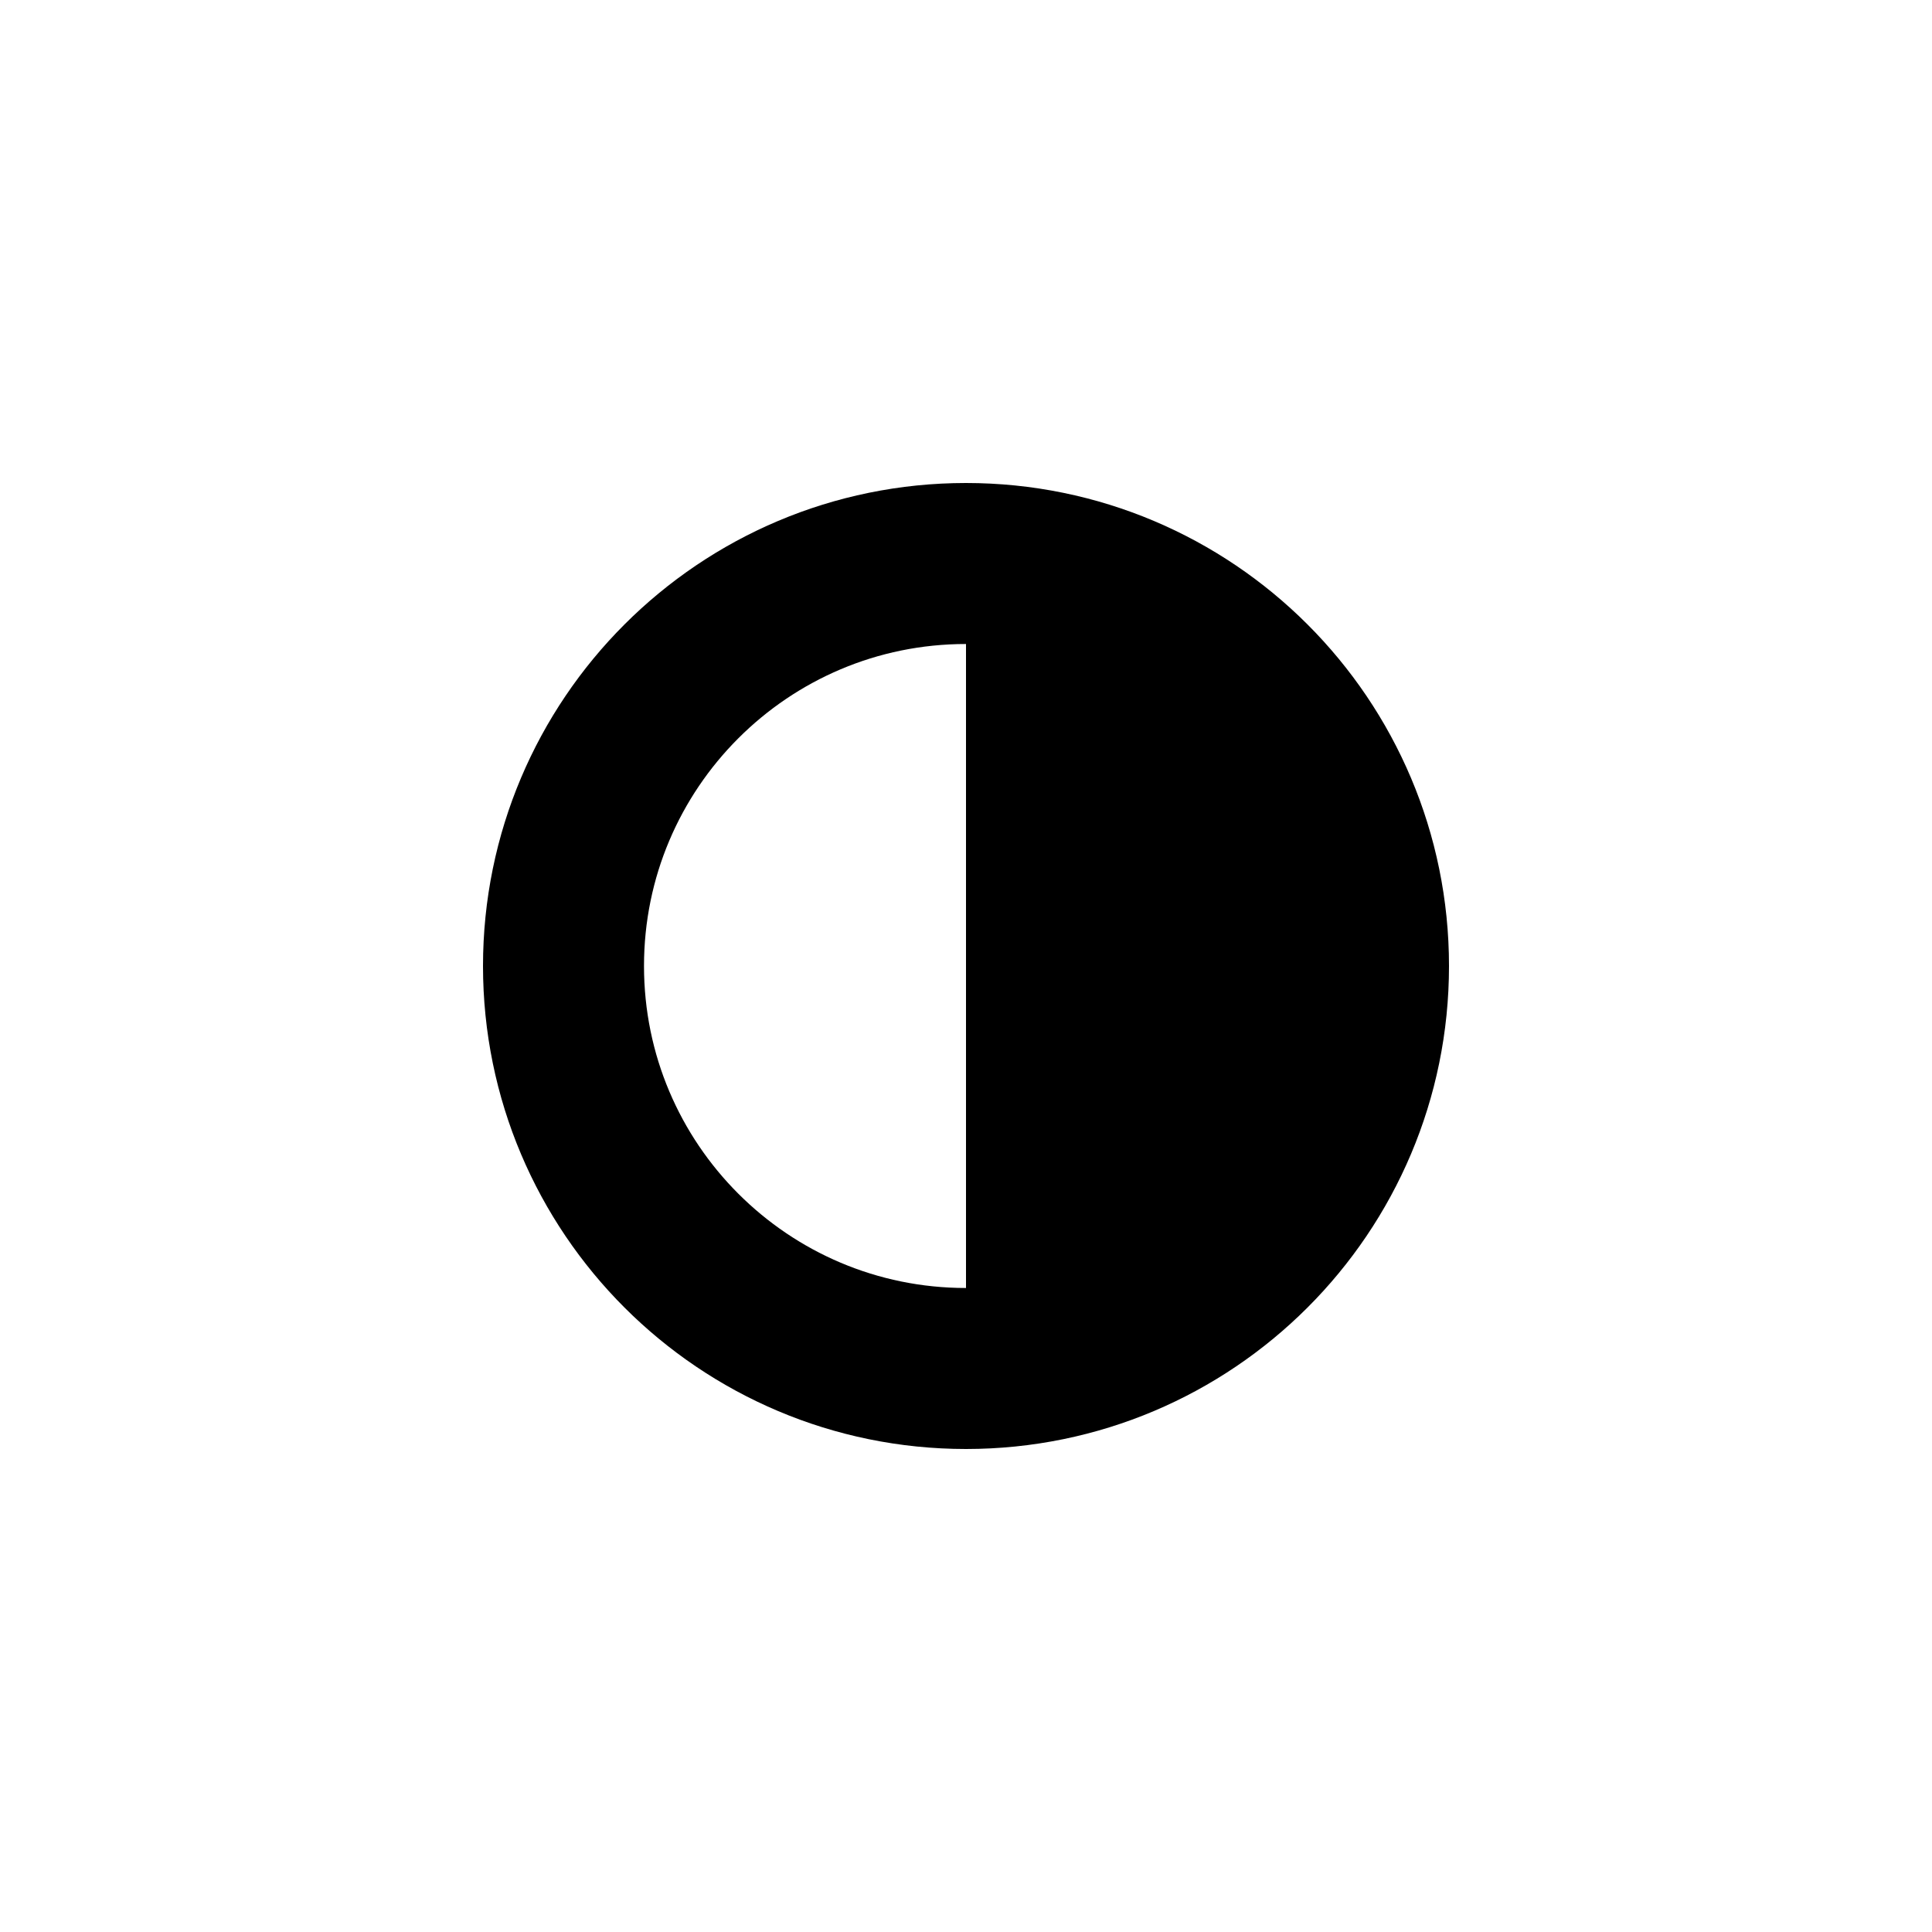
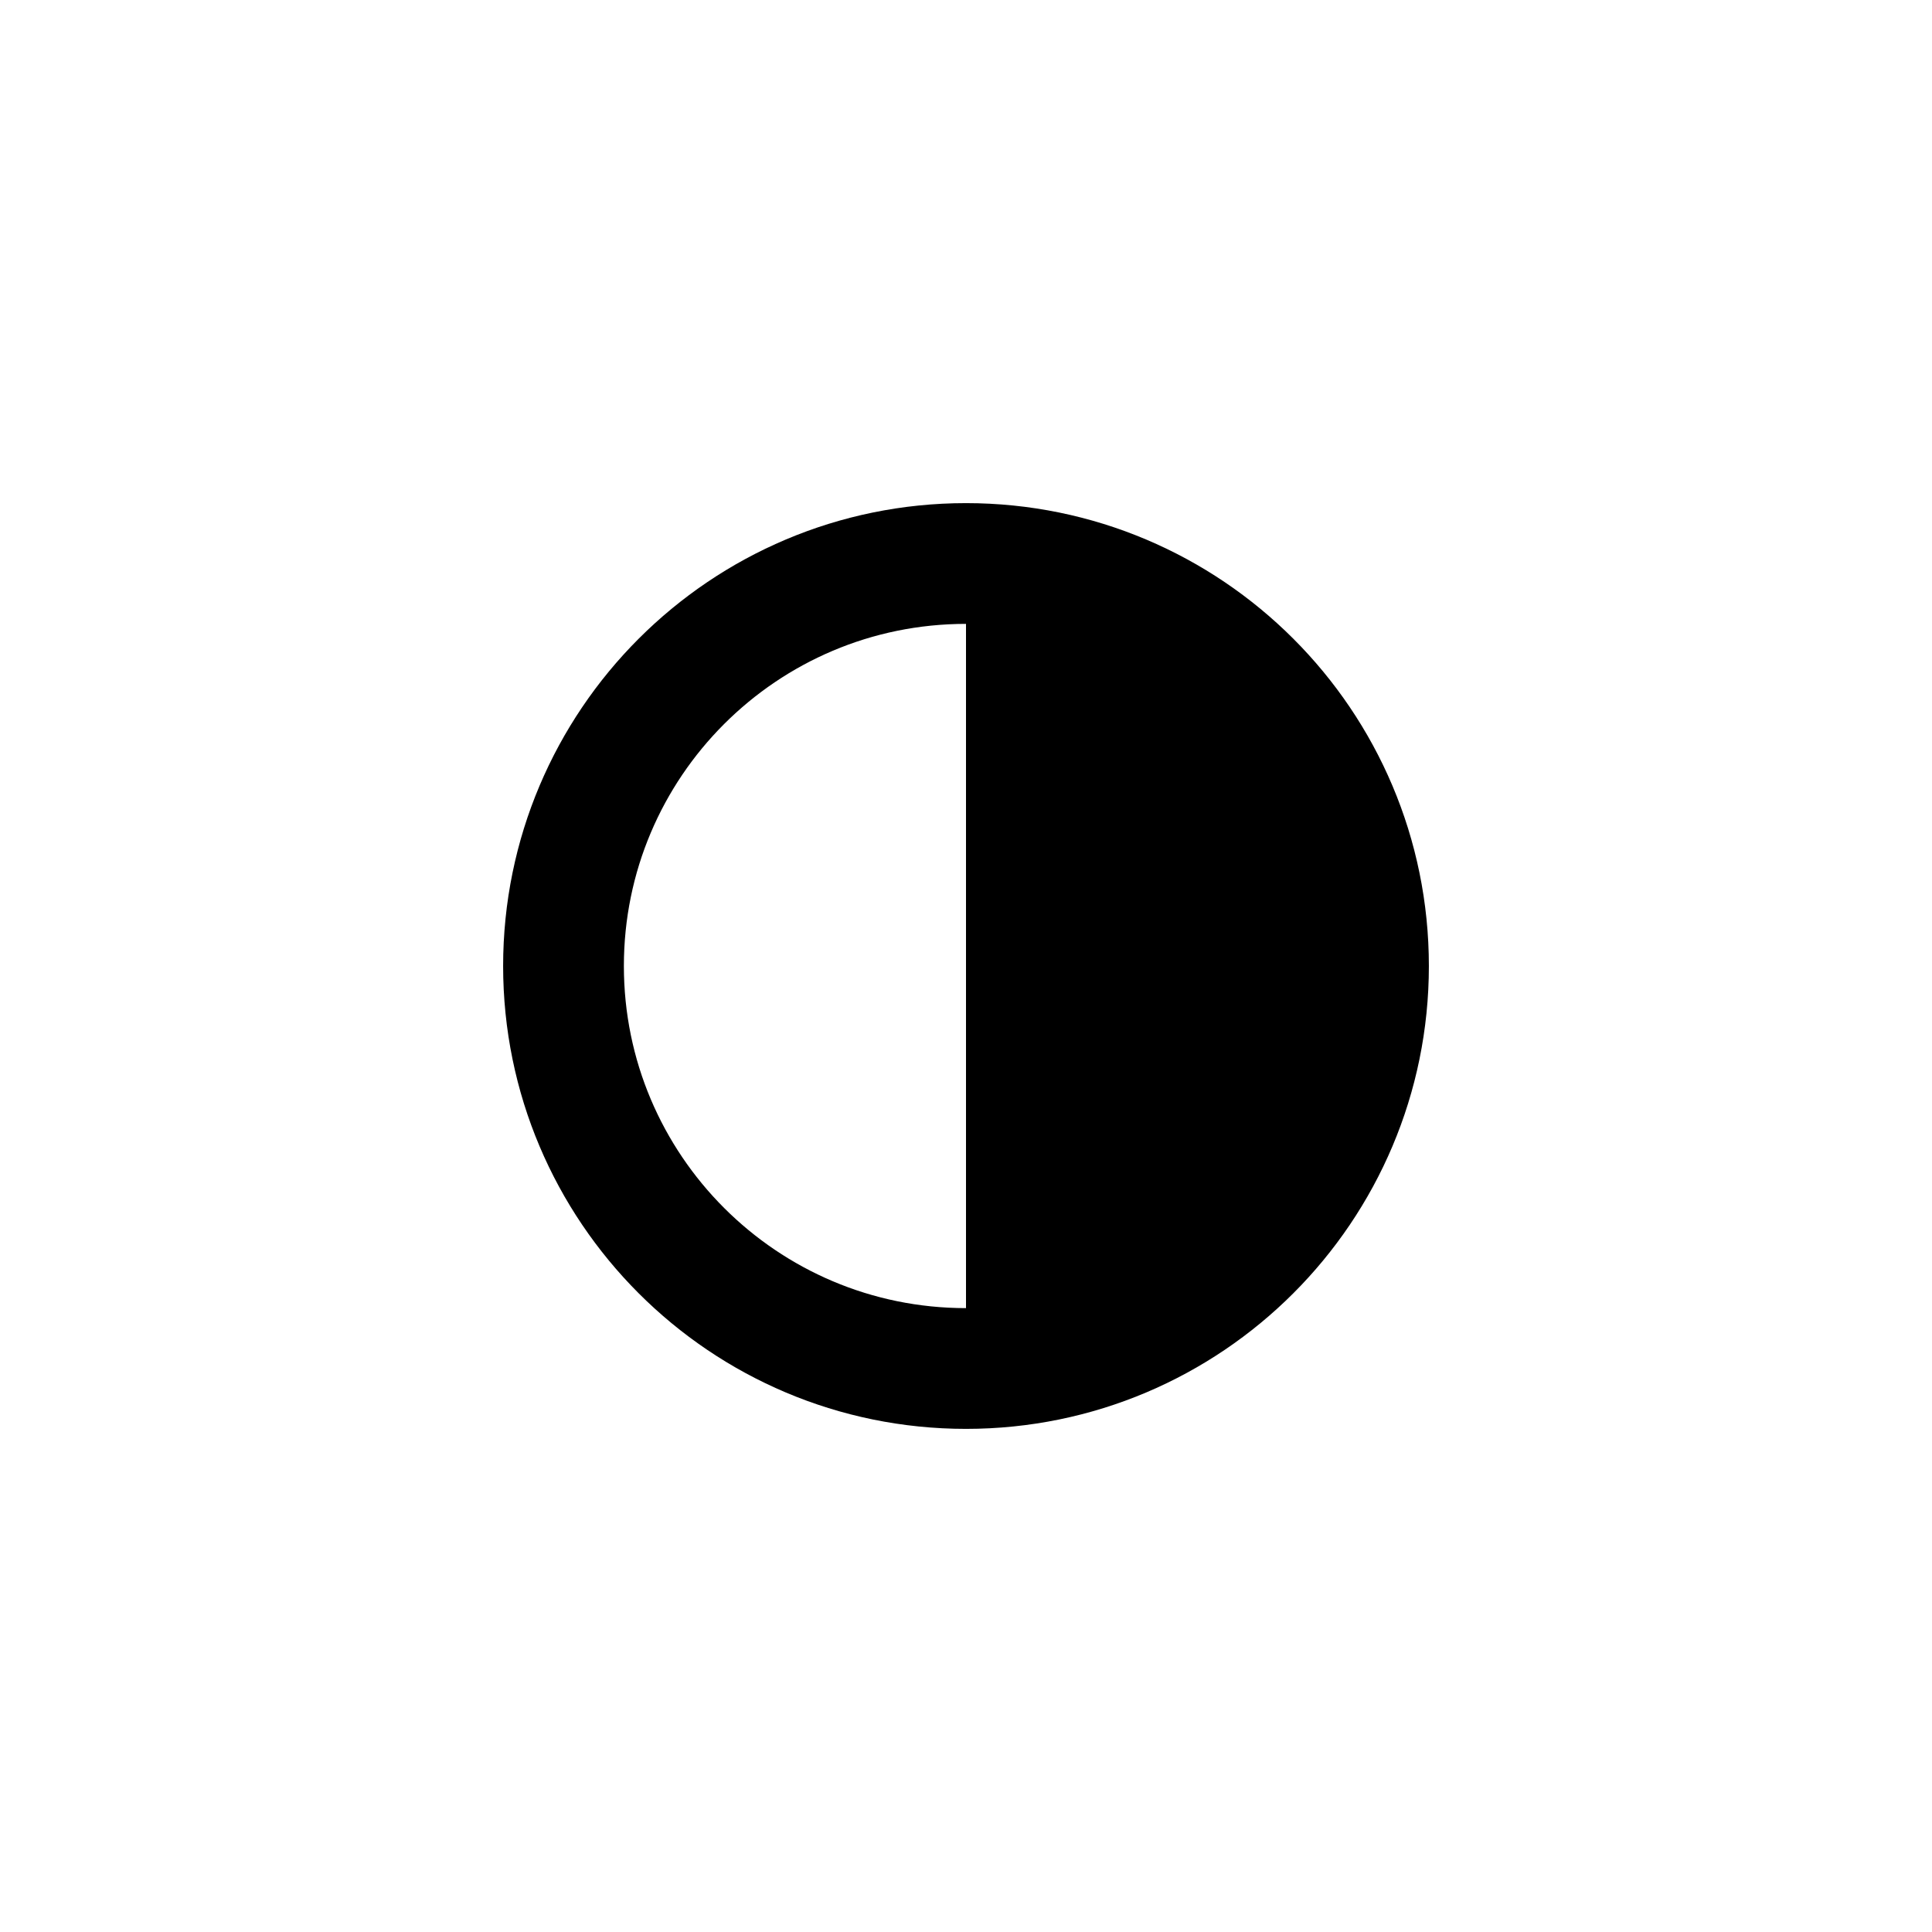
<svg xmlns="http://www.w3.org/2000/svg" width="24" height="24" viewBox="0 0 24 24" fill="none">
-   <circle cx="12" cy="12" r="5" stroke="currentColor" stroke-width="2" />
+   <circle cx="12" cy="12" r="5" stroke="currentColor" stroke-width="1.5" />
  <path d="M12 7a5 5 0 010 10V7z" fill="currentColor" />
</svg>
